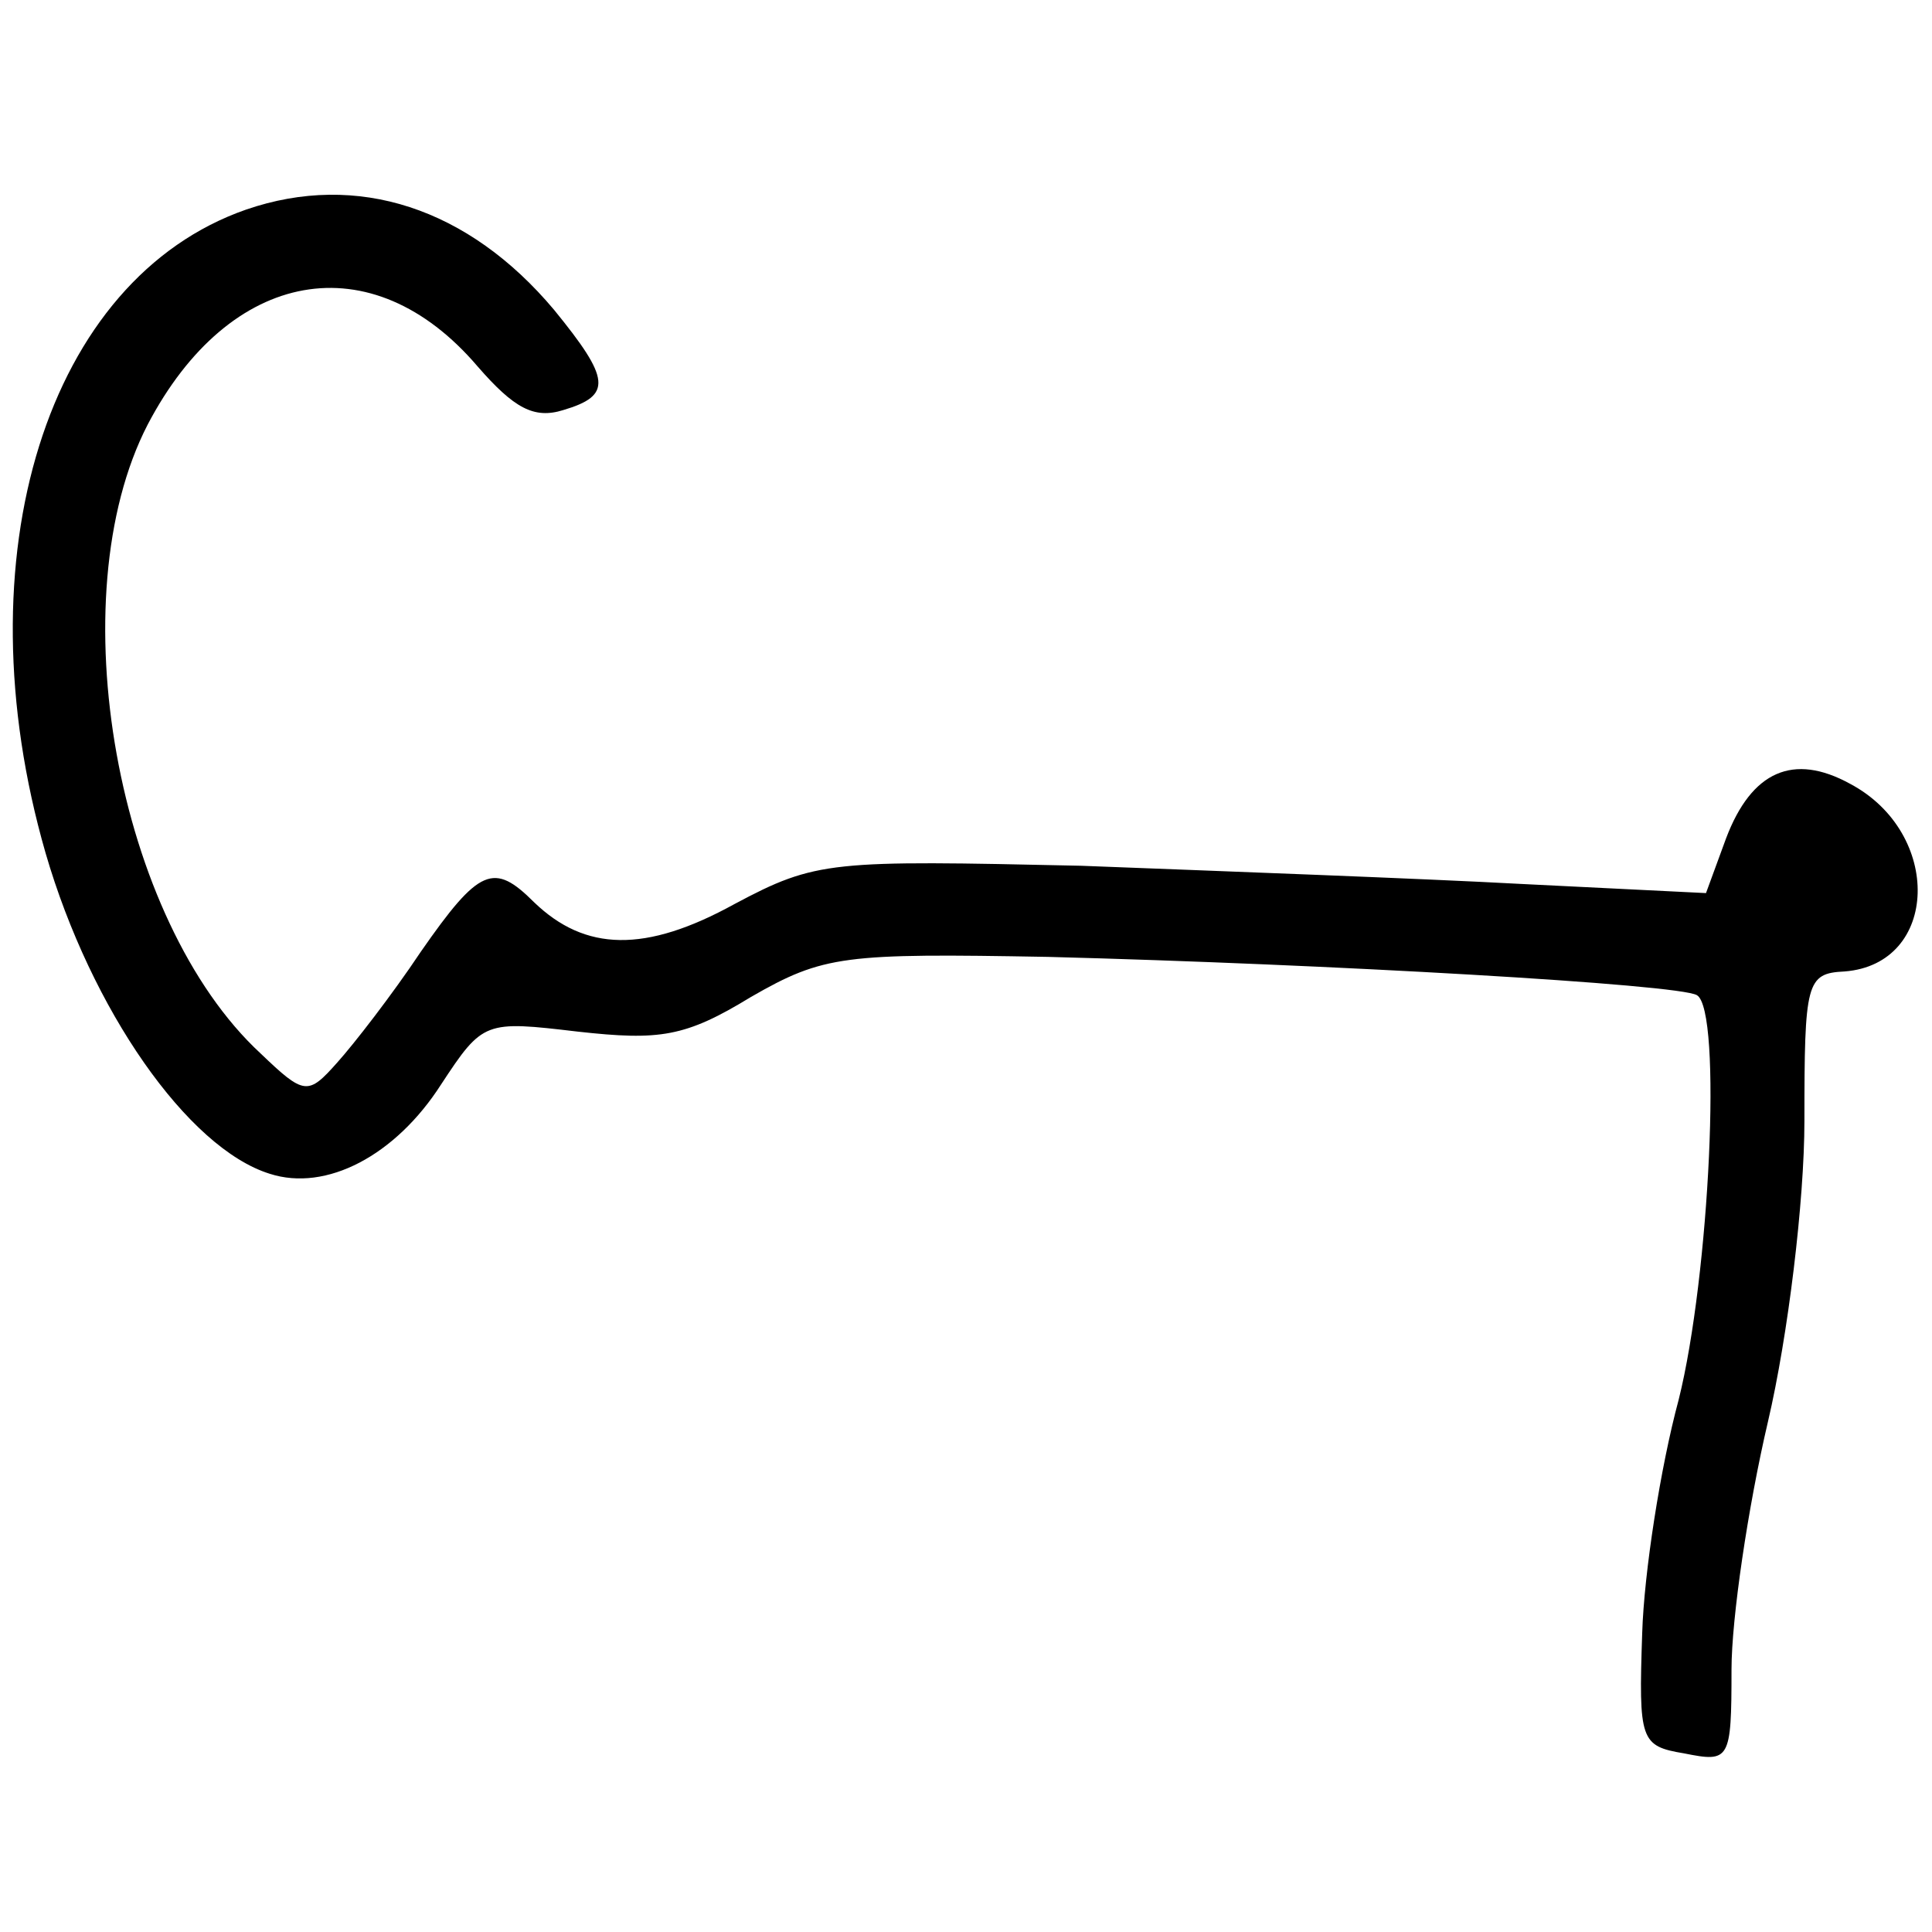
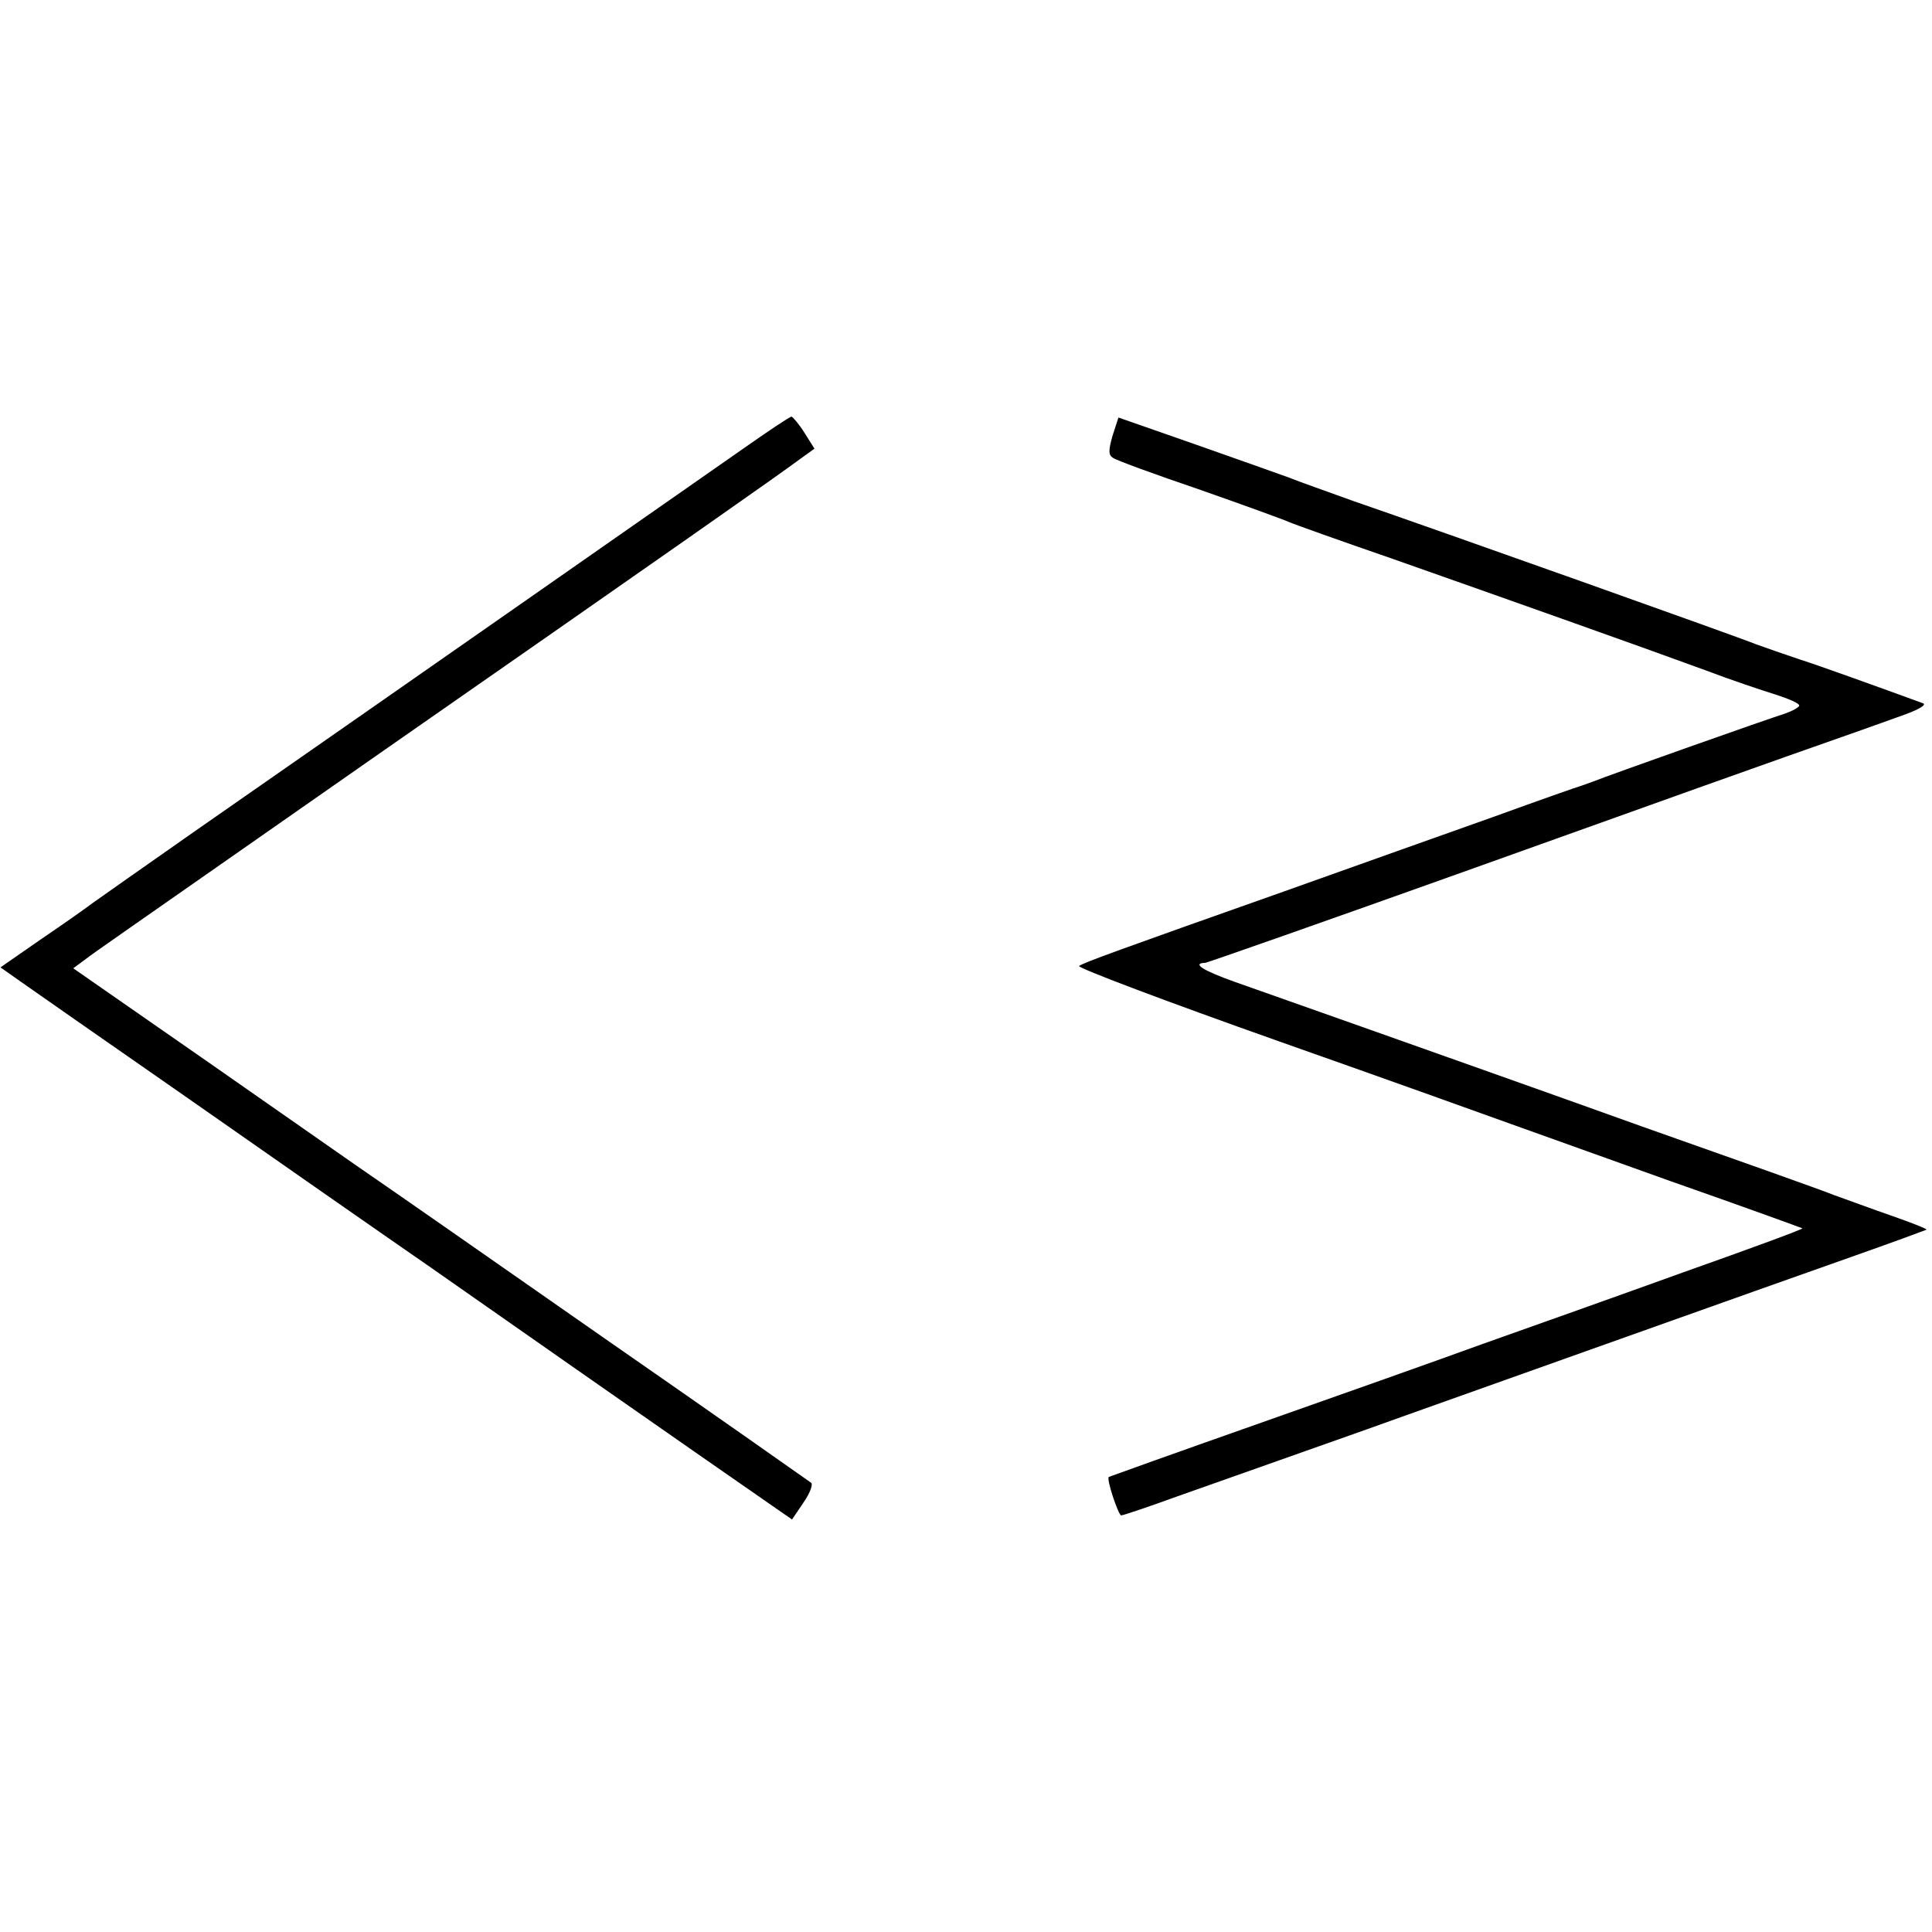
- <svg xmlns="http://www.w3.org/2000/svg" version="1.0" width="106pt" height="106pt" viewBox="0 0 106 106" preserveAspectRatio="xMidYMid meet">
-   <g transform="translate(0,106) scale(0.1,-0.1)" fill="#000000" stroke="none">
-     <path d="M135 945 c-109 -38 -157 -190 -110 -353 25 -86 78 -162 123 -176 31 -10 69 10 94 49 23 35 24 35 75 29 45 -5 59 -3 95 19 40 23 51 24 163 22 154 -4 346 -15 356 -21 14 -8 7 -154 -10 -222 -10 -37 -19 -95 -20 -128 -2 -59 -1 -62 23 -66 25 -5 26 -4 26 46 0 28 9 89 20 136 11 47 20 121 20 165 0 76 1 81 22 82 52 4 54 76 3 103 -31 17 -54 7 -68 -30 l-11 -30 -101 5 c-55 3 -164 7 -242 10 -137 3 -145 3 -190 -21 -49 -27 -82 -26 -110 1 -22 22 -30 19 -62 -27 -16 -24 -37 -51 -46 -61 -16 -18 -18 -18 -42 5 -79 73 -111 250 -62 345 45 86 123 100 181 32 20 -23 31 -29 47 -24 27 8 26 17 -5 55 -47 56 -108 76 -169 55z" />
+ <svg xmlns="http://www.w3.org/2000/svg" version="1.0" width="422pt" height="422pt" viewBox="0 0 422 422" preserveAspectRatio="xMidYMid meet">
+   <g transform="translate(0,422) scale(0.1,-0.1)" fill="#000000" stroke="none">
+     <path d="M1619 3237 c-103 -72 -826 -577 -1194 -833 -104 -73 -204 -143 -222 -156 -17 -13 -70 -50 -117 -82 l-85 -59 44 -31 c24 -17 186 -130 360 -251 173 -121 415 -290 538 -375 317 -222 339 -237 574 -401 l213 -148 25 37 c14 20 21 39 17 43 -4 3 -207 146 -452 316 -245 171 -470 328 -501 349 -31 21 -192 134 -357 249 l-302 210 27 20 c31 23 9 7 643 450 606 422 876 611 917 642 l32 23 -22 35 c-12 19 -25 34 -28 35 -4 0 -53 -33 -110 -73z" />
+     <path d="M2430 3268 c-9 -32 -9 -42 1 -48 6 -5 91 -36 188 -69 97 -34 185 -66 196 -71 11 -5 112 -41 225 -80 230 -81 535 -189 685 -244 55 -21 124 -44 153 -53 28 -9 52 -19 52 -24 0 -4 -15 -12 -32 -18 -33 -10 -389 -136 -418 -148 -8 -3 -19 -7 -25 -9 -5 -1 -93 -32 -195 -69 -102 -36 -306 -109 -455 -162 -365 -129 -439 -156 -448 -163 -4 -4 192 -78 435 -164 244 -86 472 -168 508 -181 36 -13 193 -69 349 -125 157 -55 286 -102 288 -103 1 -2 -116 -45 -260 -96 -144 -52 -341 -122 -437 -156 -96 -35 -319 -114 -495 -176 -176 -62 -321 -114 -323 -115 -6 -4 21 -84 27 -84 4 0 58 18 121 41 63 22 189 67 280 99 91 32 192 68 225 80 107 38 805 287 970 345 88 31 161 58 163 59 1 2 -32 15 -75 30 -43 15 -100 36 -128 46 -27 11 -216 78 -420 150 -203 73 -469 167 -590 210 -121 43 -255 90 -297 105 -73 26 -95 41 -65 42 6 1 260 90 562 198 472 169 639 229 870 310 22 8 65 23 95 34 33 12 49 22 40 25 -93 34 -226 82 -270 96 -30 10 -73 25 -95 33 -39 16 -680 244 -880 313 -55 20 -118 42 -140 51 -22 8 -115 41 -206 73 l-166 58 -13 -40z" />
  </g>
</svg>
